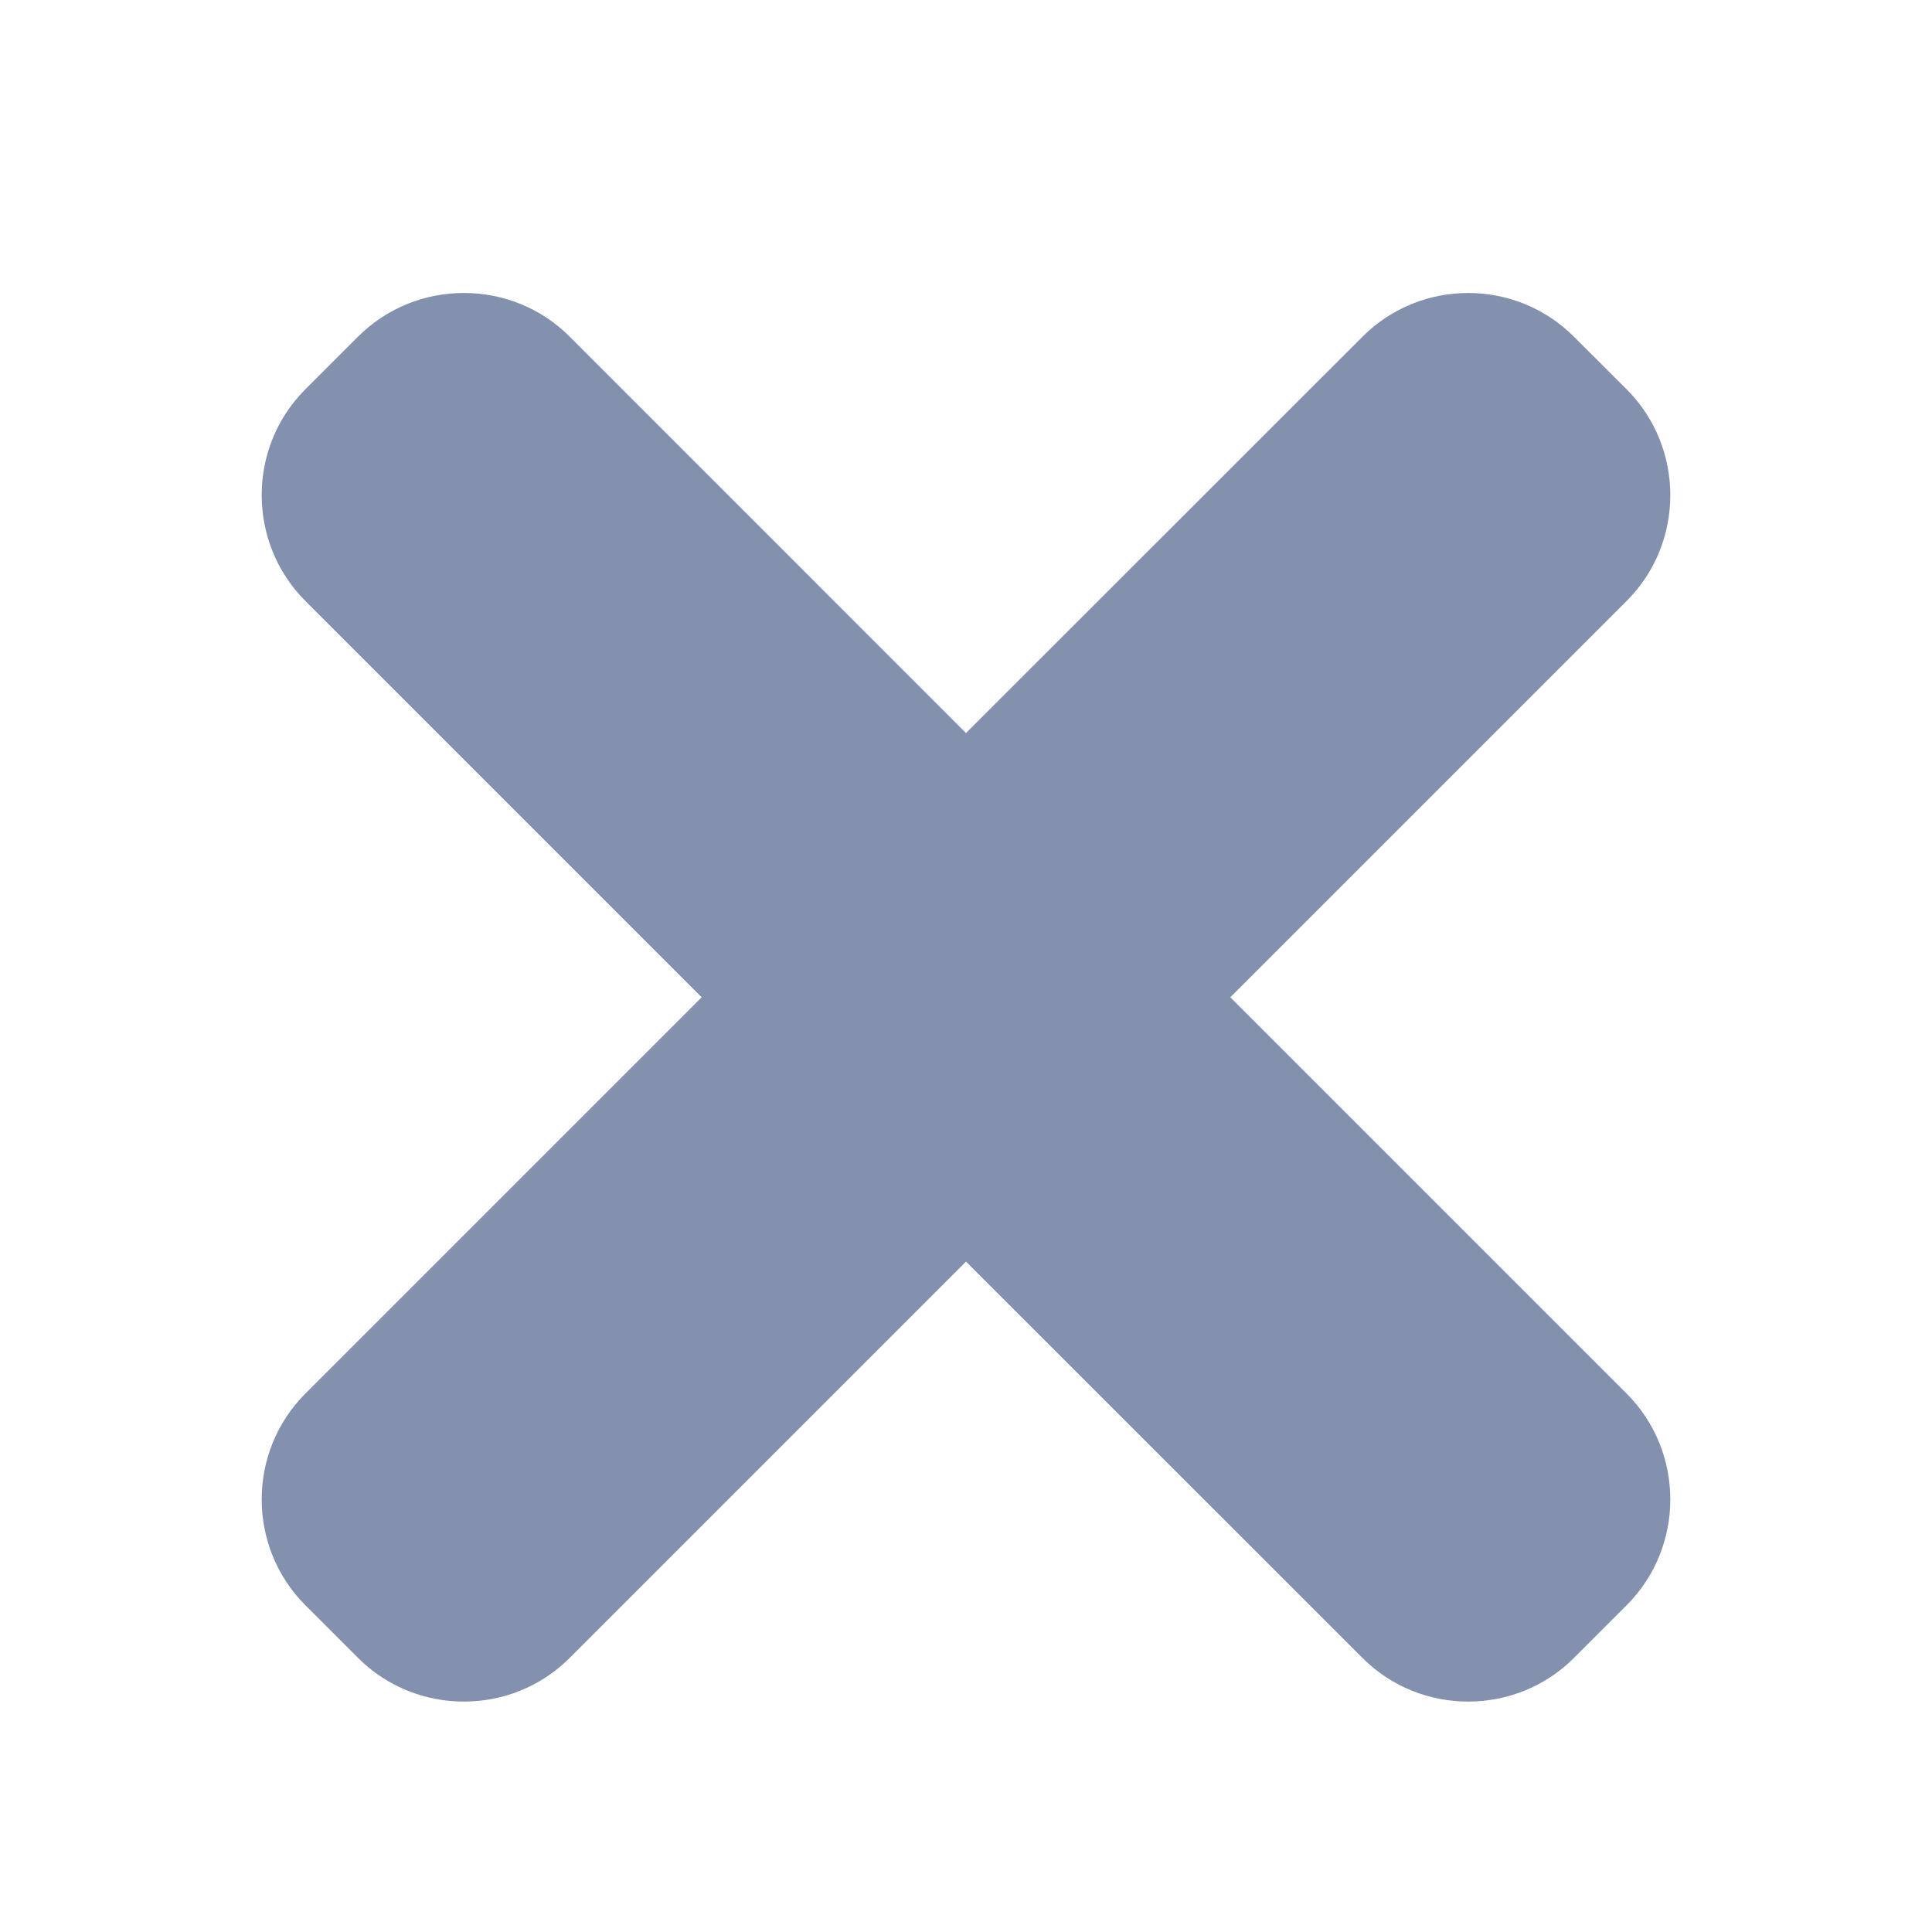
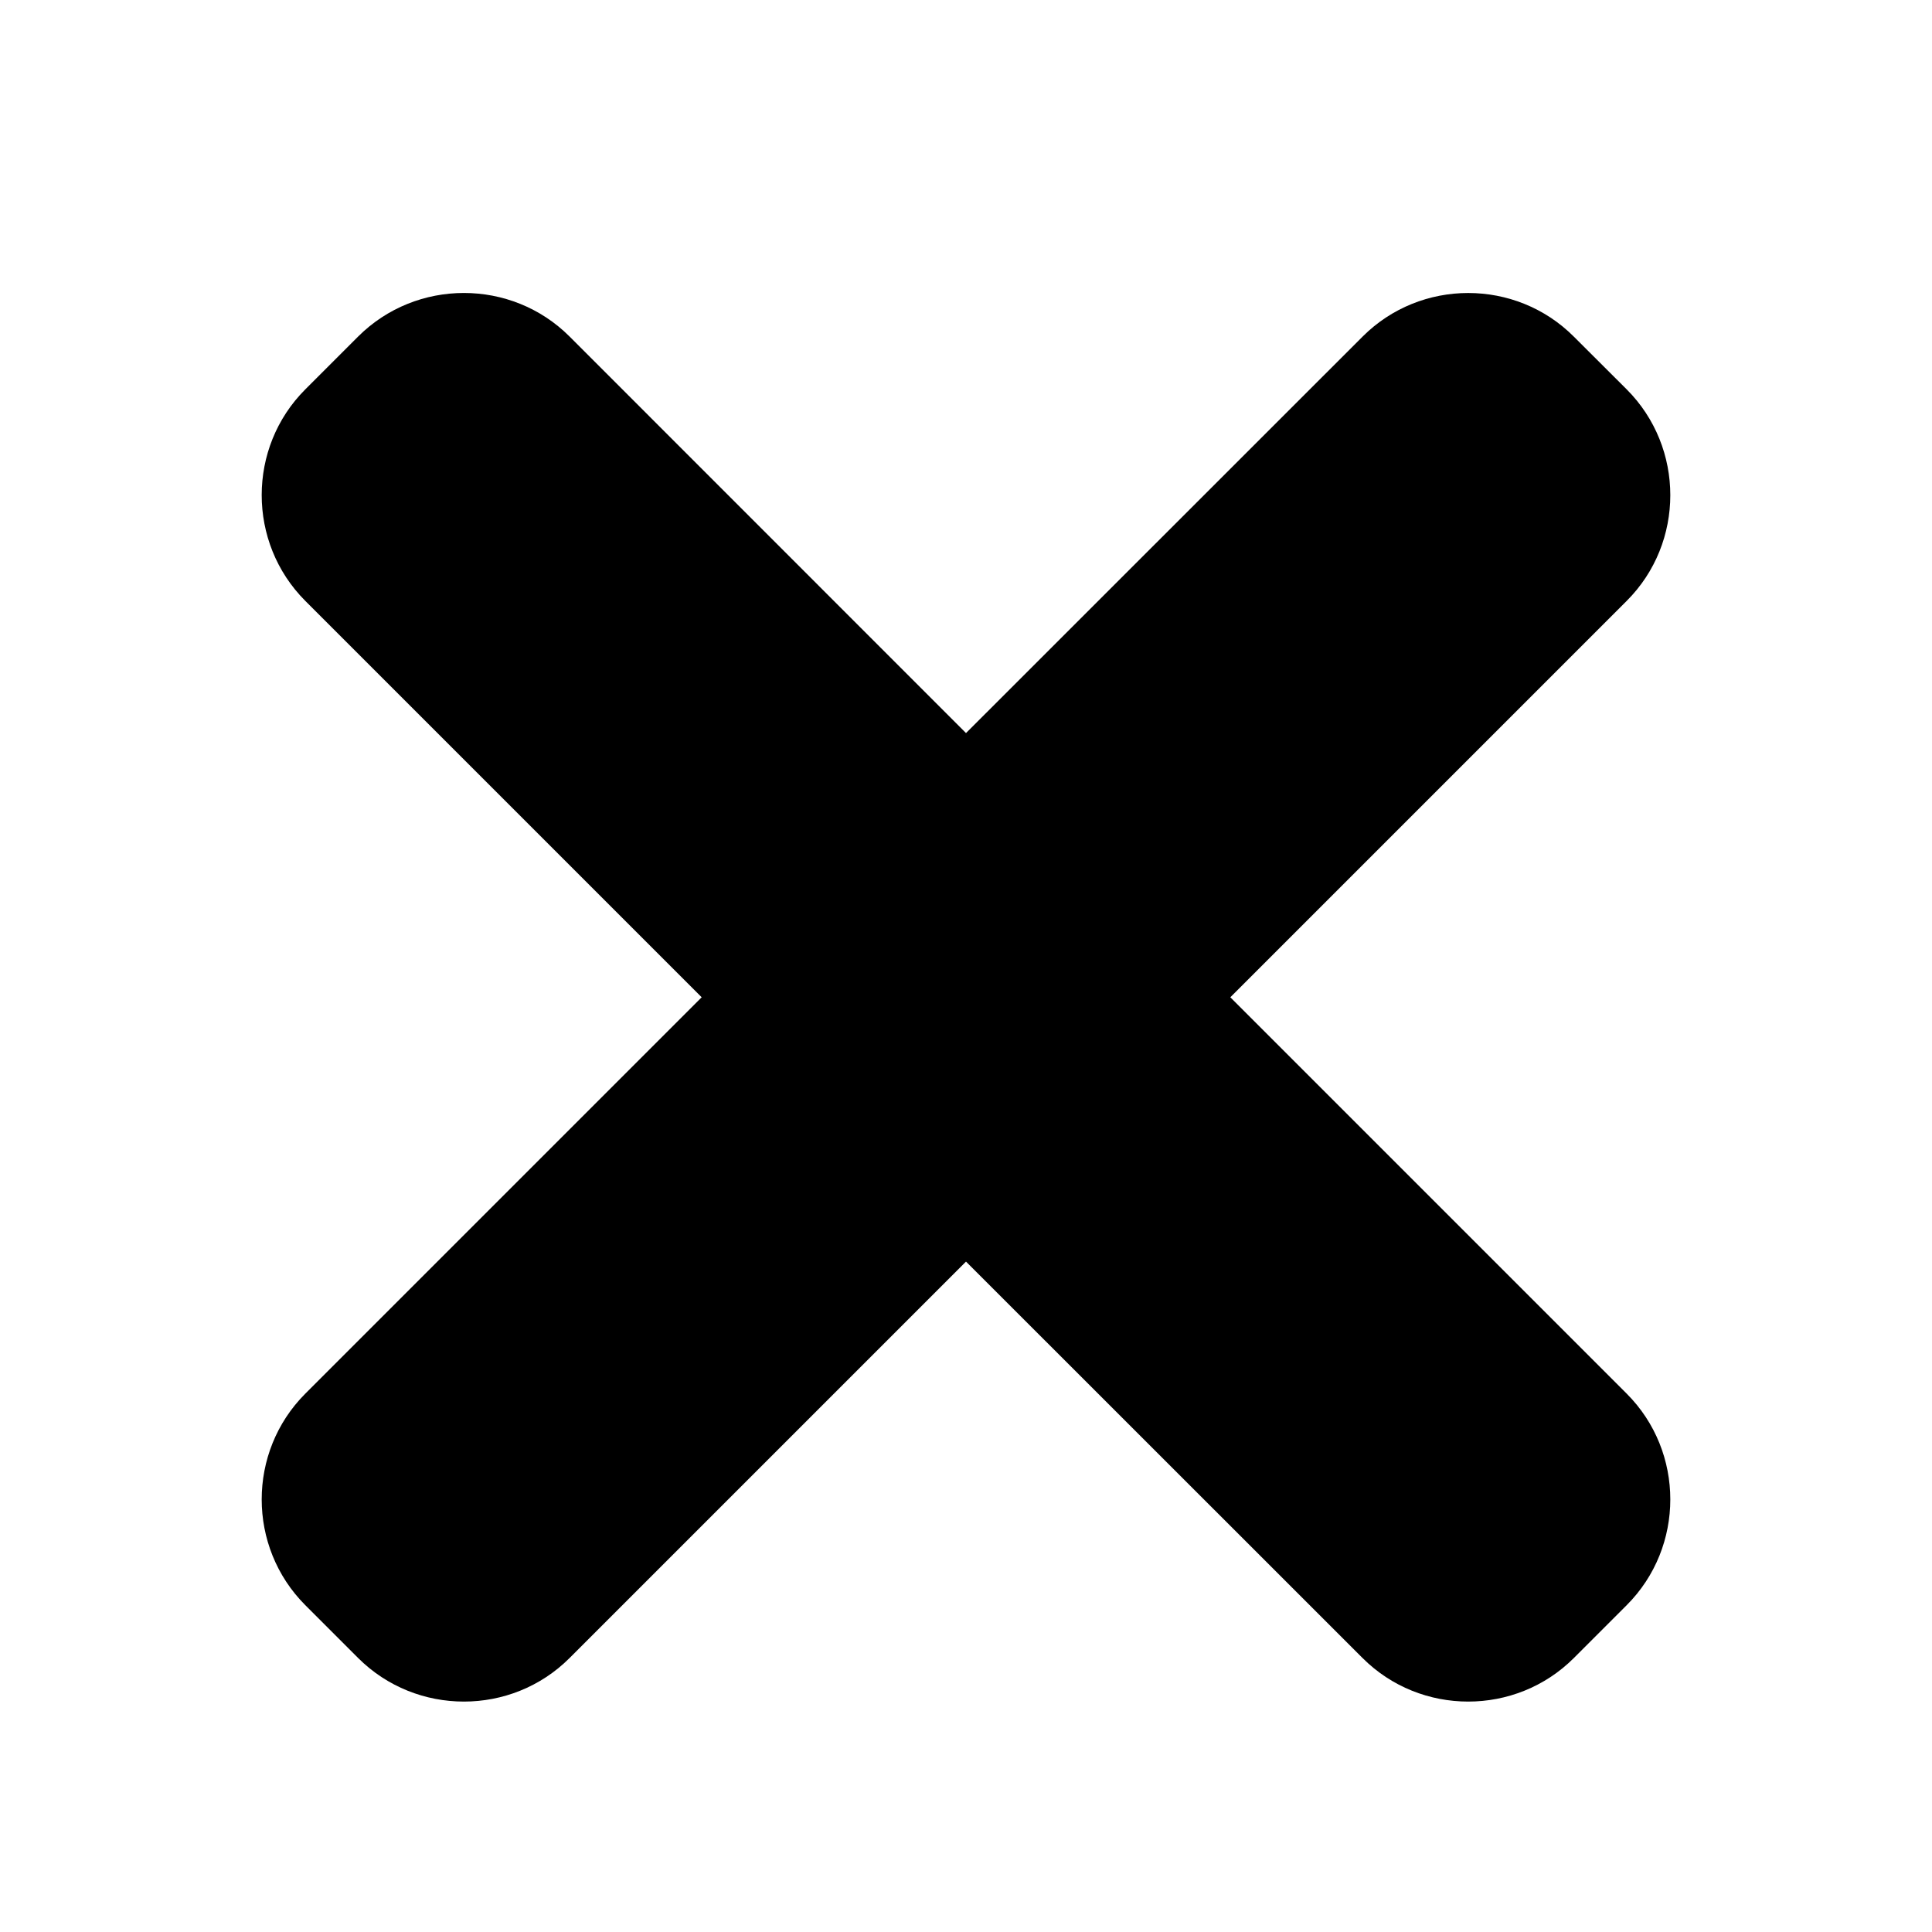
<svg xmlns="http://www.w3.org/2000/svg" width="16" height="16" viewBox="0 0 16 16" fill="none">
-   <path d="M10.189 8.259L13.472 4.976C13.953 4.495 13.953 3.707 13.472 3.225L13.034 2.788C12.553 2.306 11.765 2.306 11.284 2.788L8 6.071L4.717 2.787C4.236 2.306 3.448 2.306 2.966 2.787L2.528 3.225C2.047 3.706 2.047 4.494 2.528 4.976L5.811 8.259L2.528 11.542C2.047 12.024 2.047 12.811 2.528 13.293L2.966 13.731C3.448 14.212 4.236 14.212 4.717 13.731L8 10.448L11.284 13.731C11.765 14.212 12.553 14.212 13.034 13.731L13.472 13.293C13.953 12.811 13.953 12.024 13.472 11.542L10.189 8.259Z" fill="#8491AE" />
+   <path d="M10.189 8.259L13.472 4.976C13.953 4.495 13.953 3.707 13.472 3.225L13.034 2.788C12.553 2.306 11.765 2.306 11.284 2.788L8 6.071L4.717 2.787C4.236 2.306 3.448 2.306 2.966 2.787L2.528 3.225C2.047 3.706 2.047 4.494 2.528 4.976L5.811 8.259L2.528 11.542C2.047 12.024 2.047 12.811 2.528 13.293L2.966 13.731C3.448 14.212 4.236 14.212 4.717 13.731L8 10.448L11.284 13.731C11.765 14.212 12.553 14.212 13.034 13.731L13.472 13.293C13.953 12.811 13.953 12.024 13.472 11.542L10.189 8.259Z" fill="currentColor" />
</svg>
